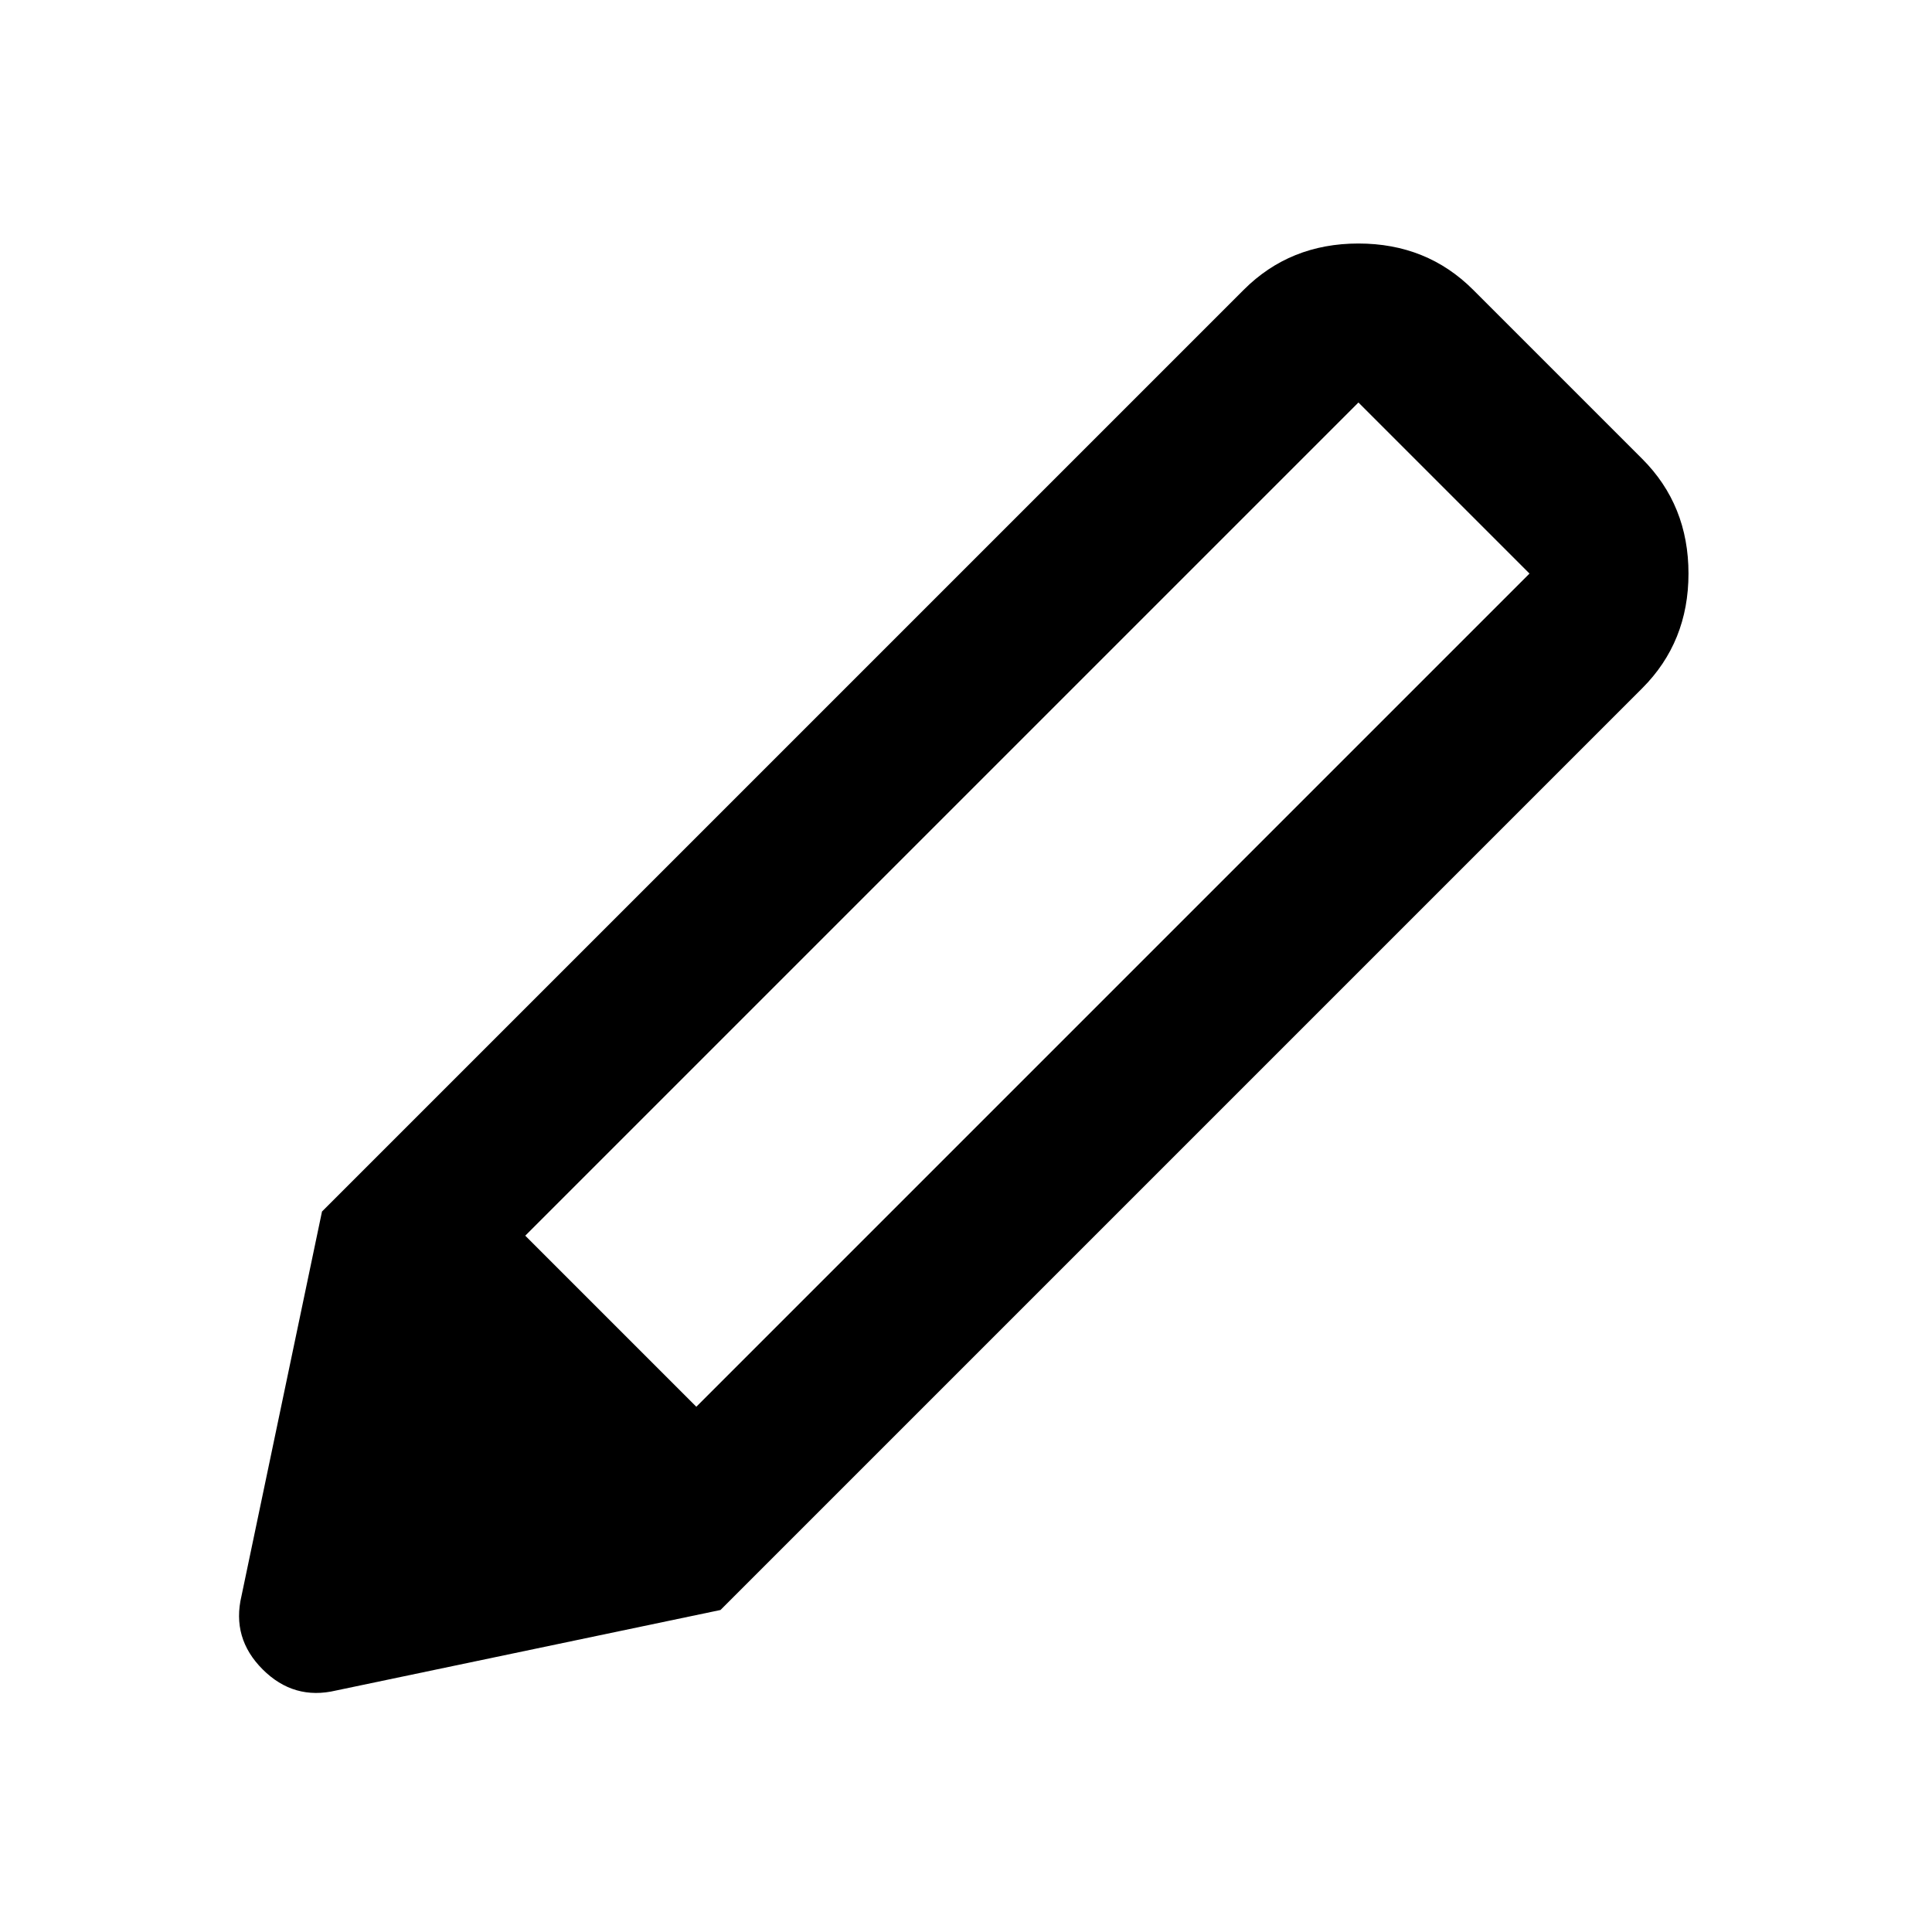
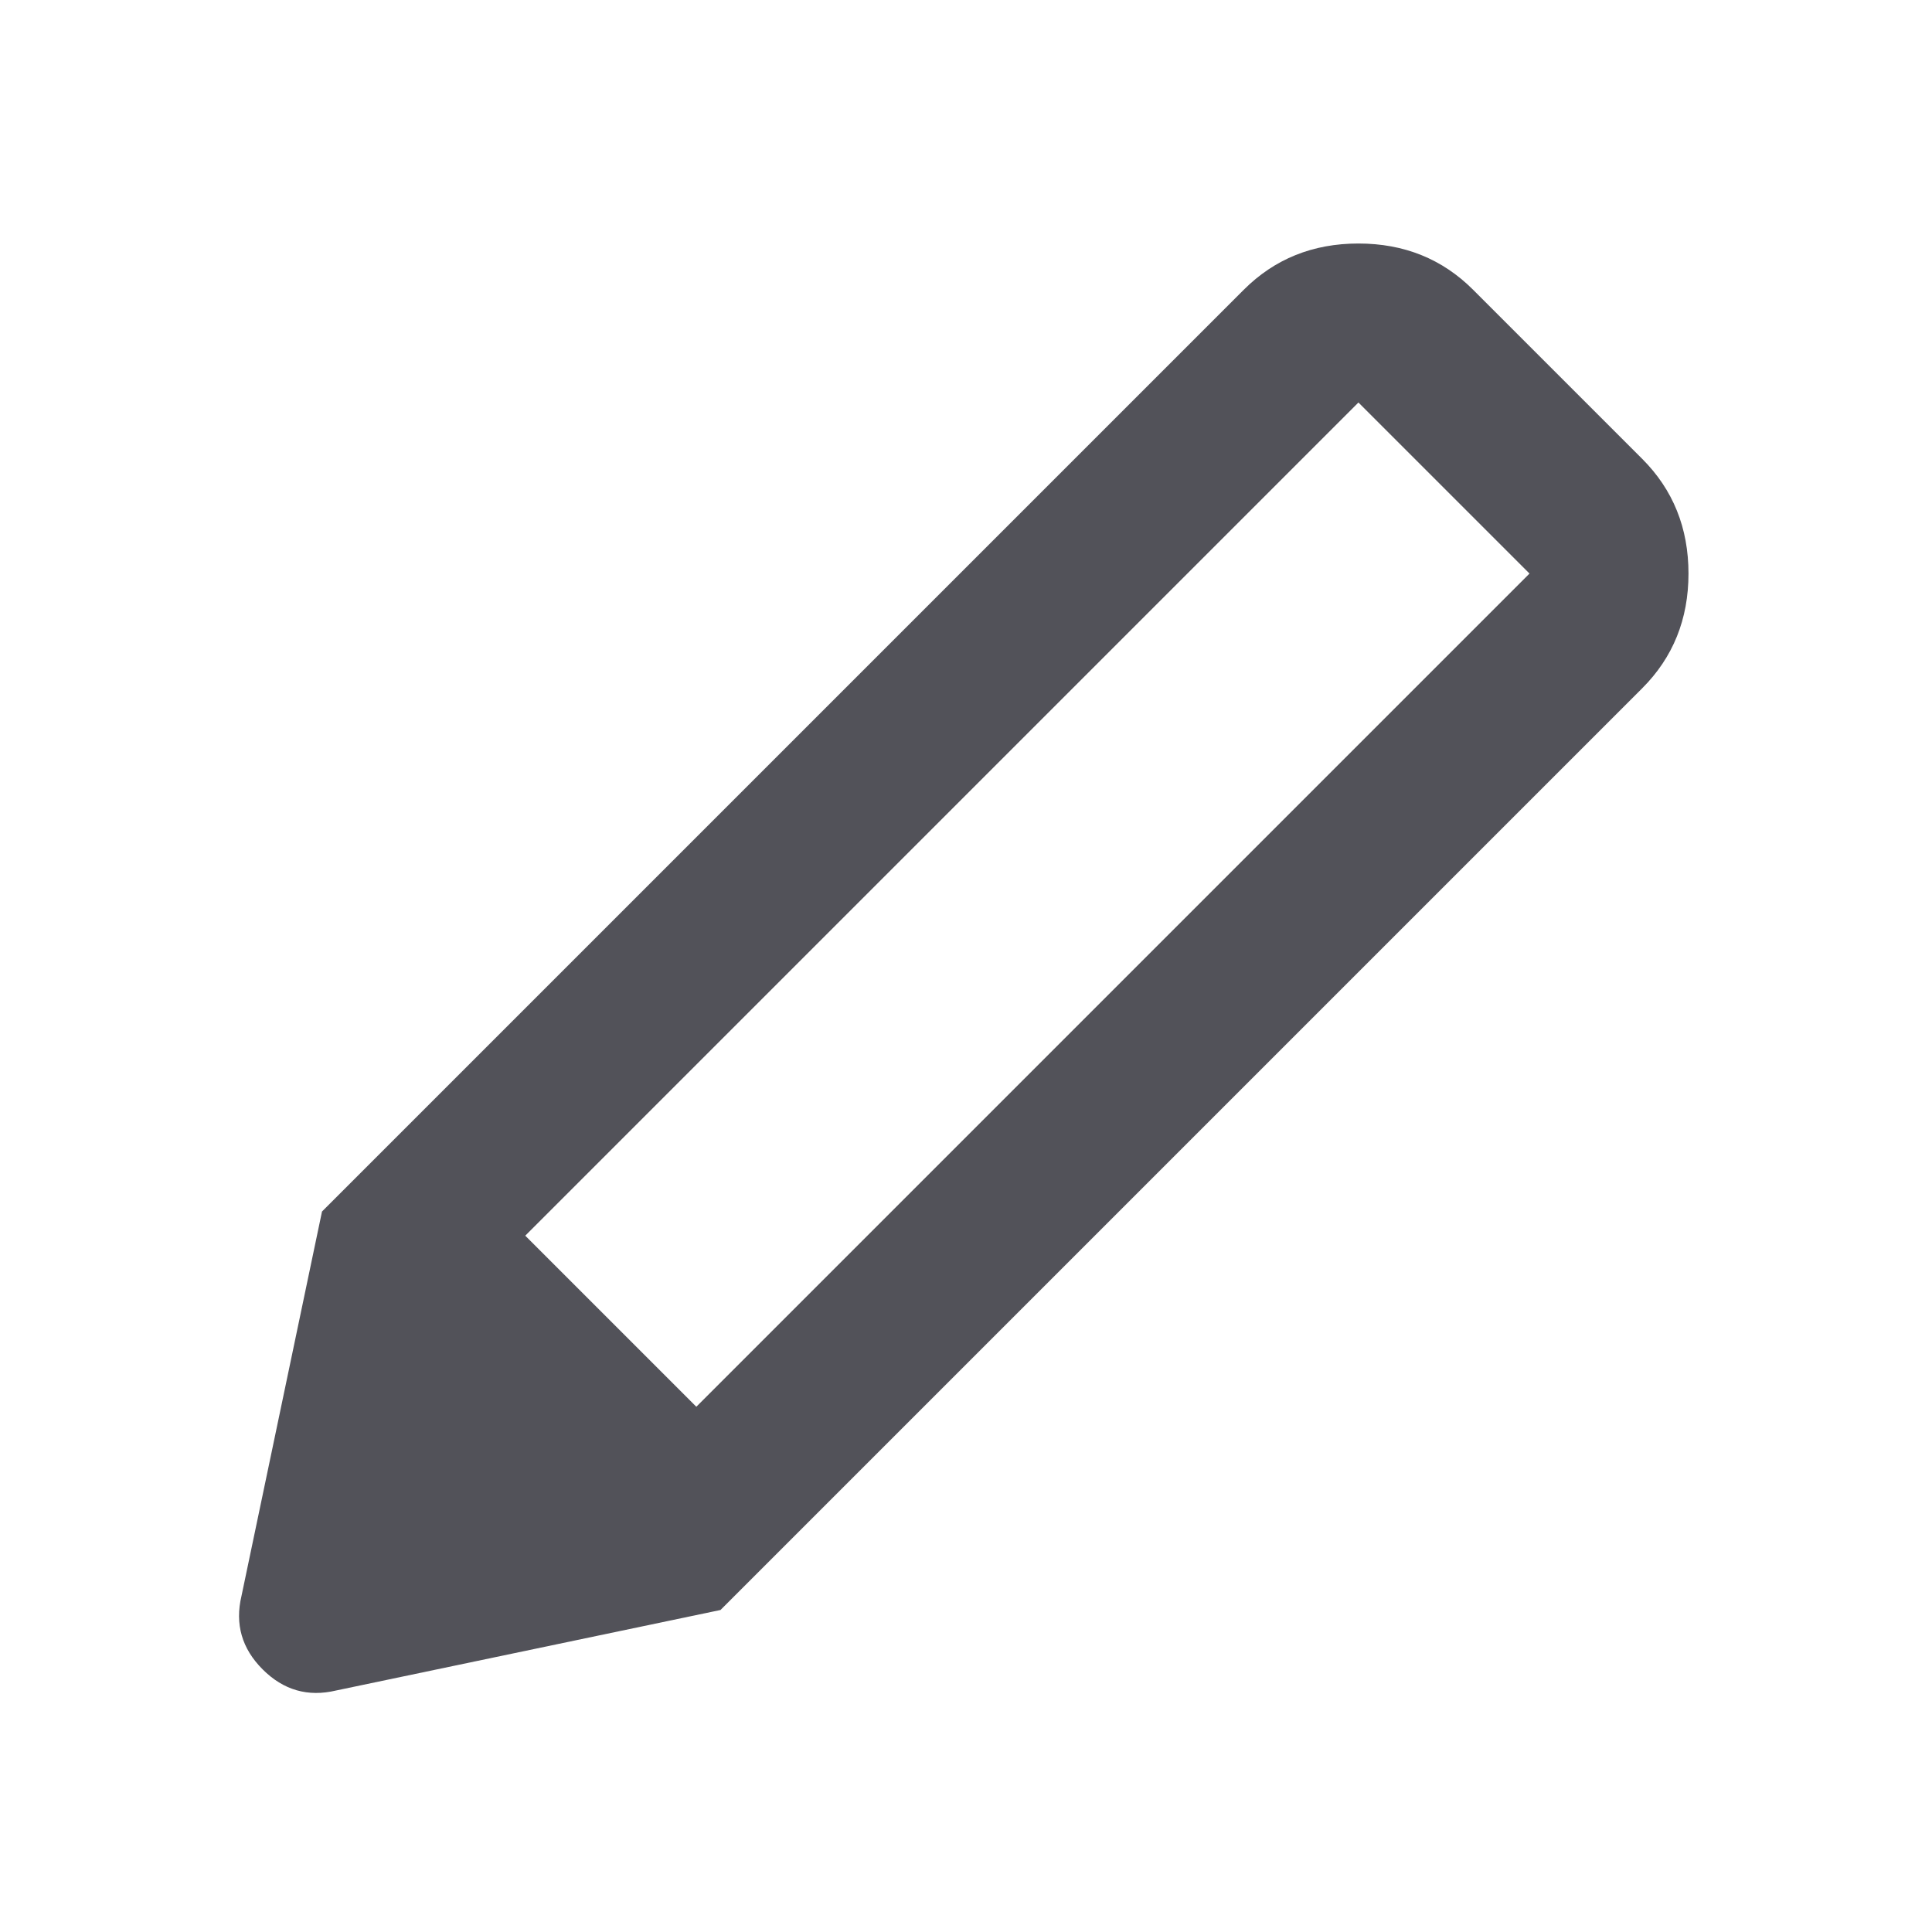
<svg xmlns="http://www.w3.org/2000/svg" height="24px" viewBox="0 -960 960 960" width="24px" fill="#e3e3e3">
-   <path fill="black" d="M167-120q-21 5-36.5-10.5T120-167l40-191 198 198-191 40Zm191-40L160-358l458-458q23-23 57-23t57 23l84 84q23 23 23 57t-23 57L358-160Zm317-600L261-346l85 85 414-414-85-85Z" />
+   <path fill="#525259" d="M167-120q-21 5-36.5-10.5T120-167l40-191 198 198-191 40Zm191-40L160-358l458-458q23-23 57-23t57 23l84 84q23 23 23 57t-23 57L358-160Zm317-600L261-346l85 85 414-414-85-85Z" />
</svg>
